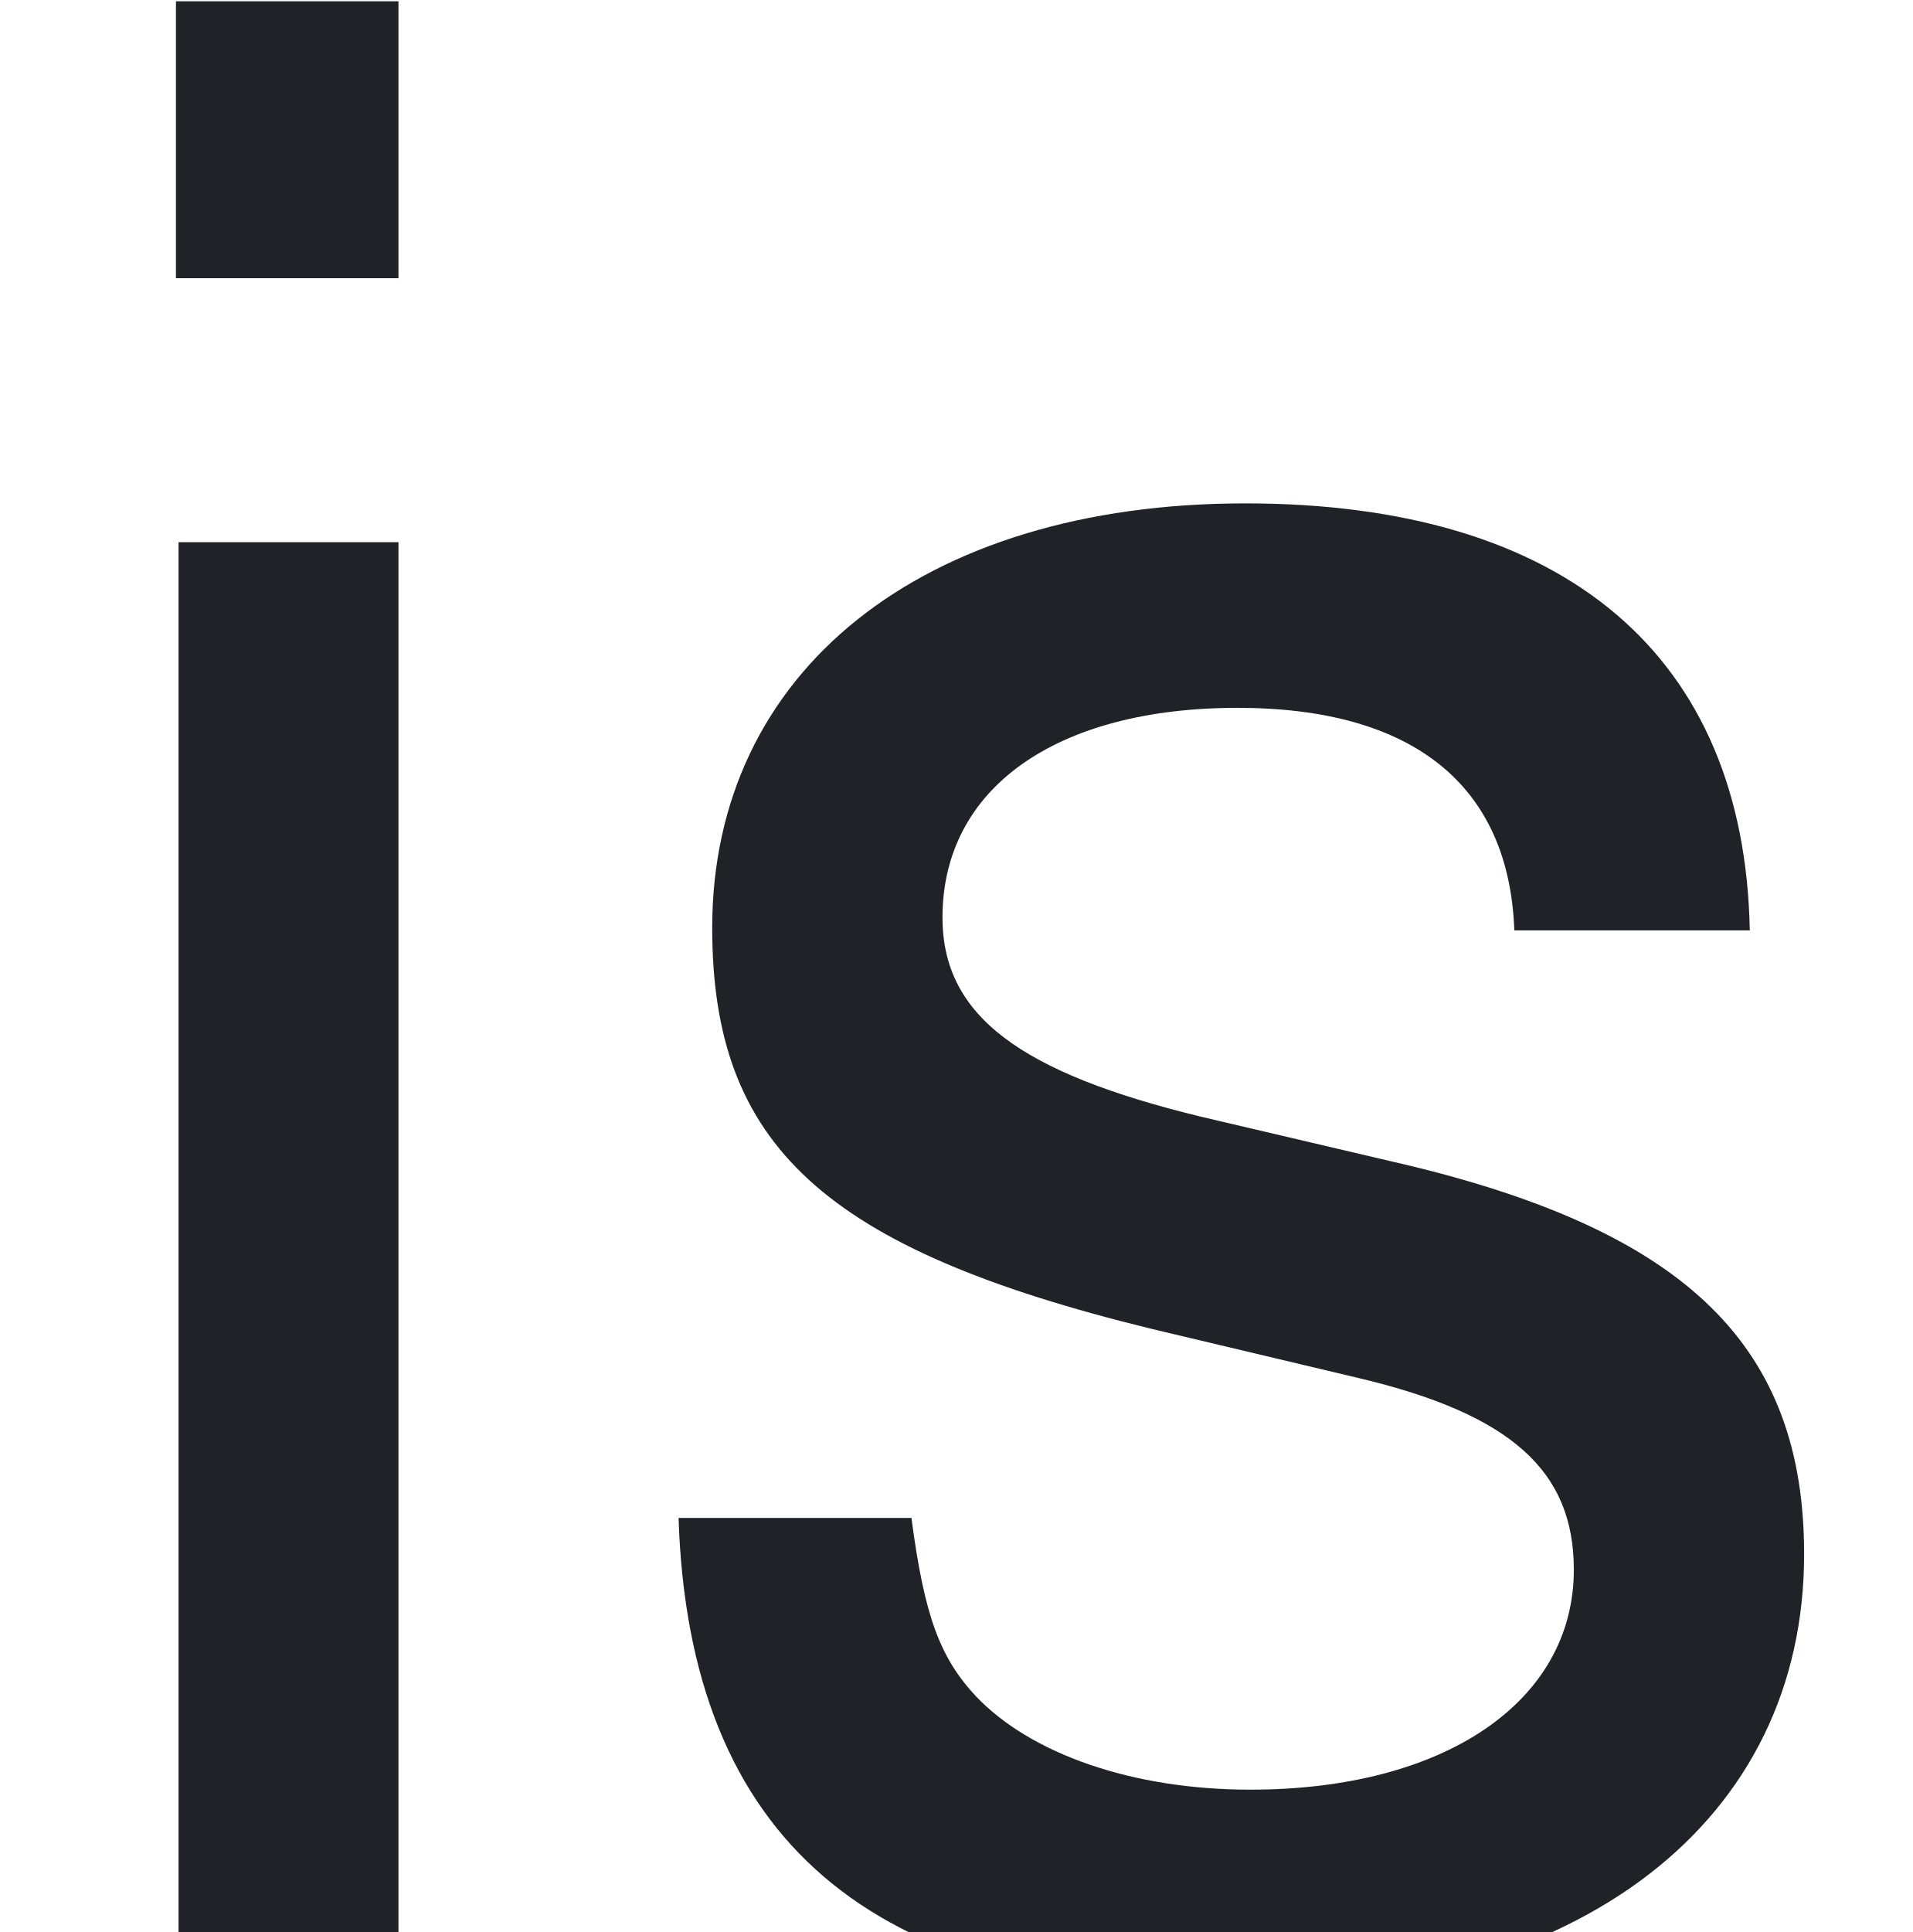
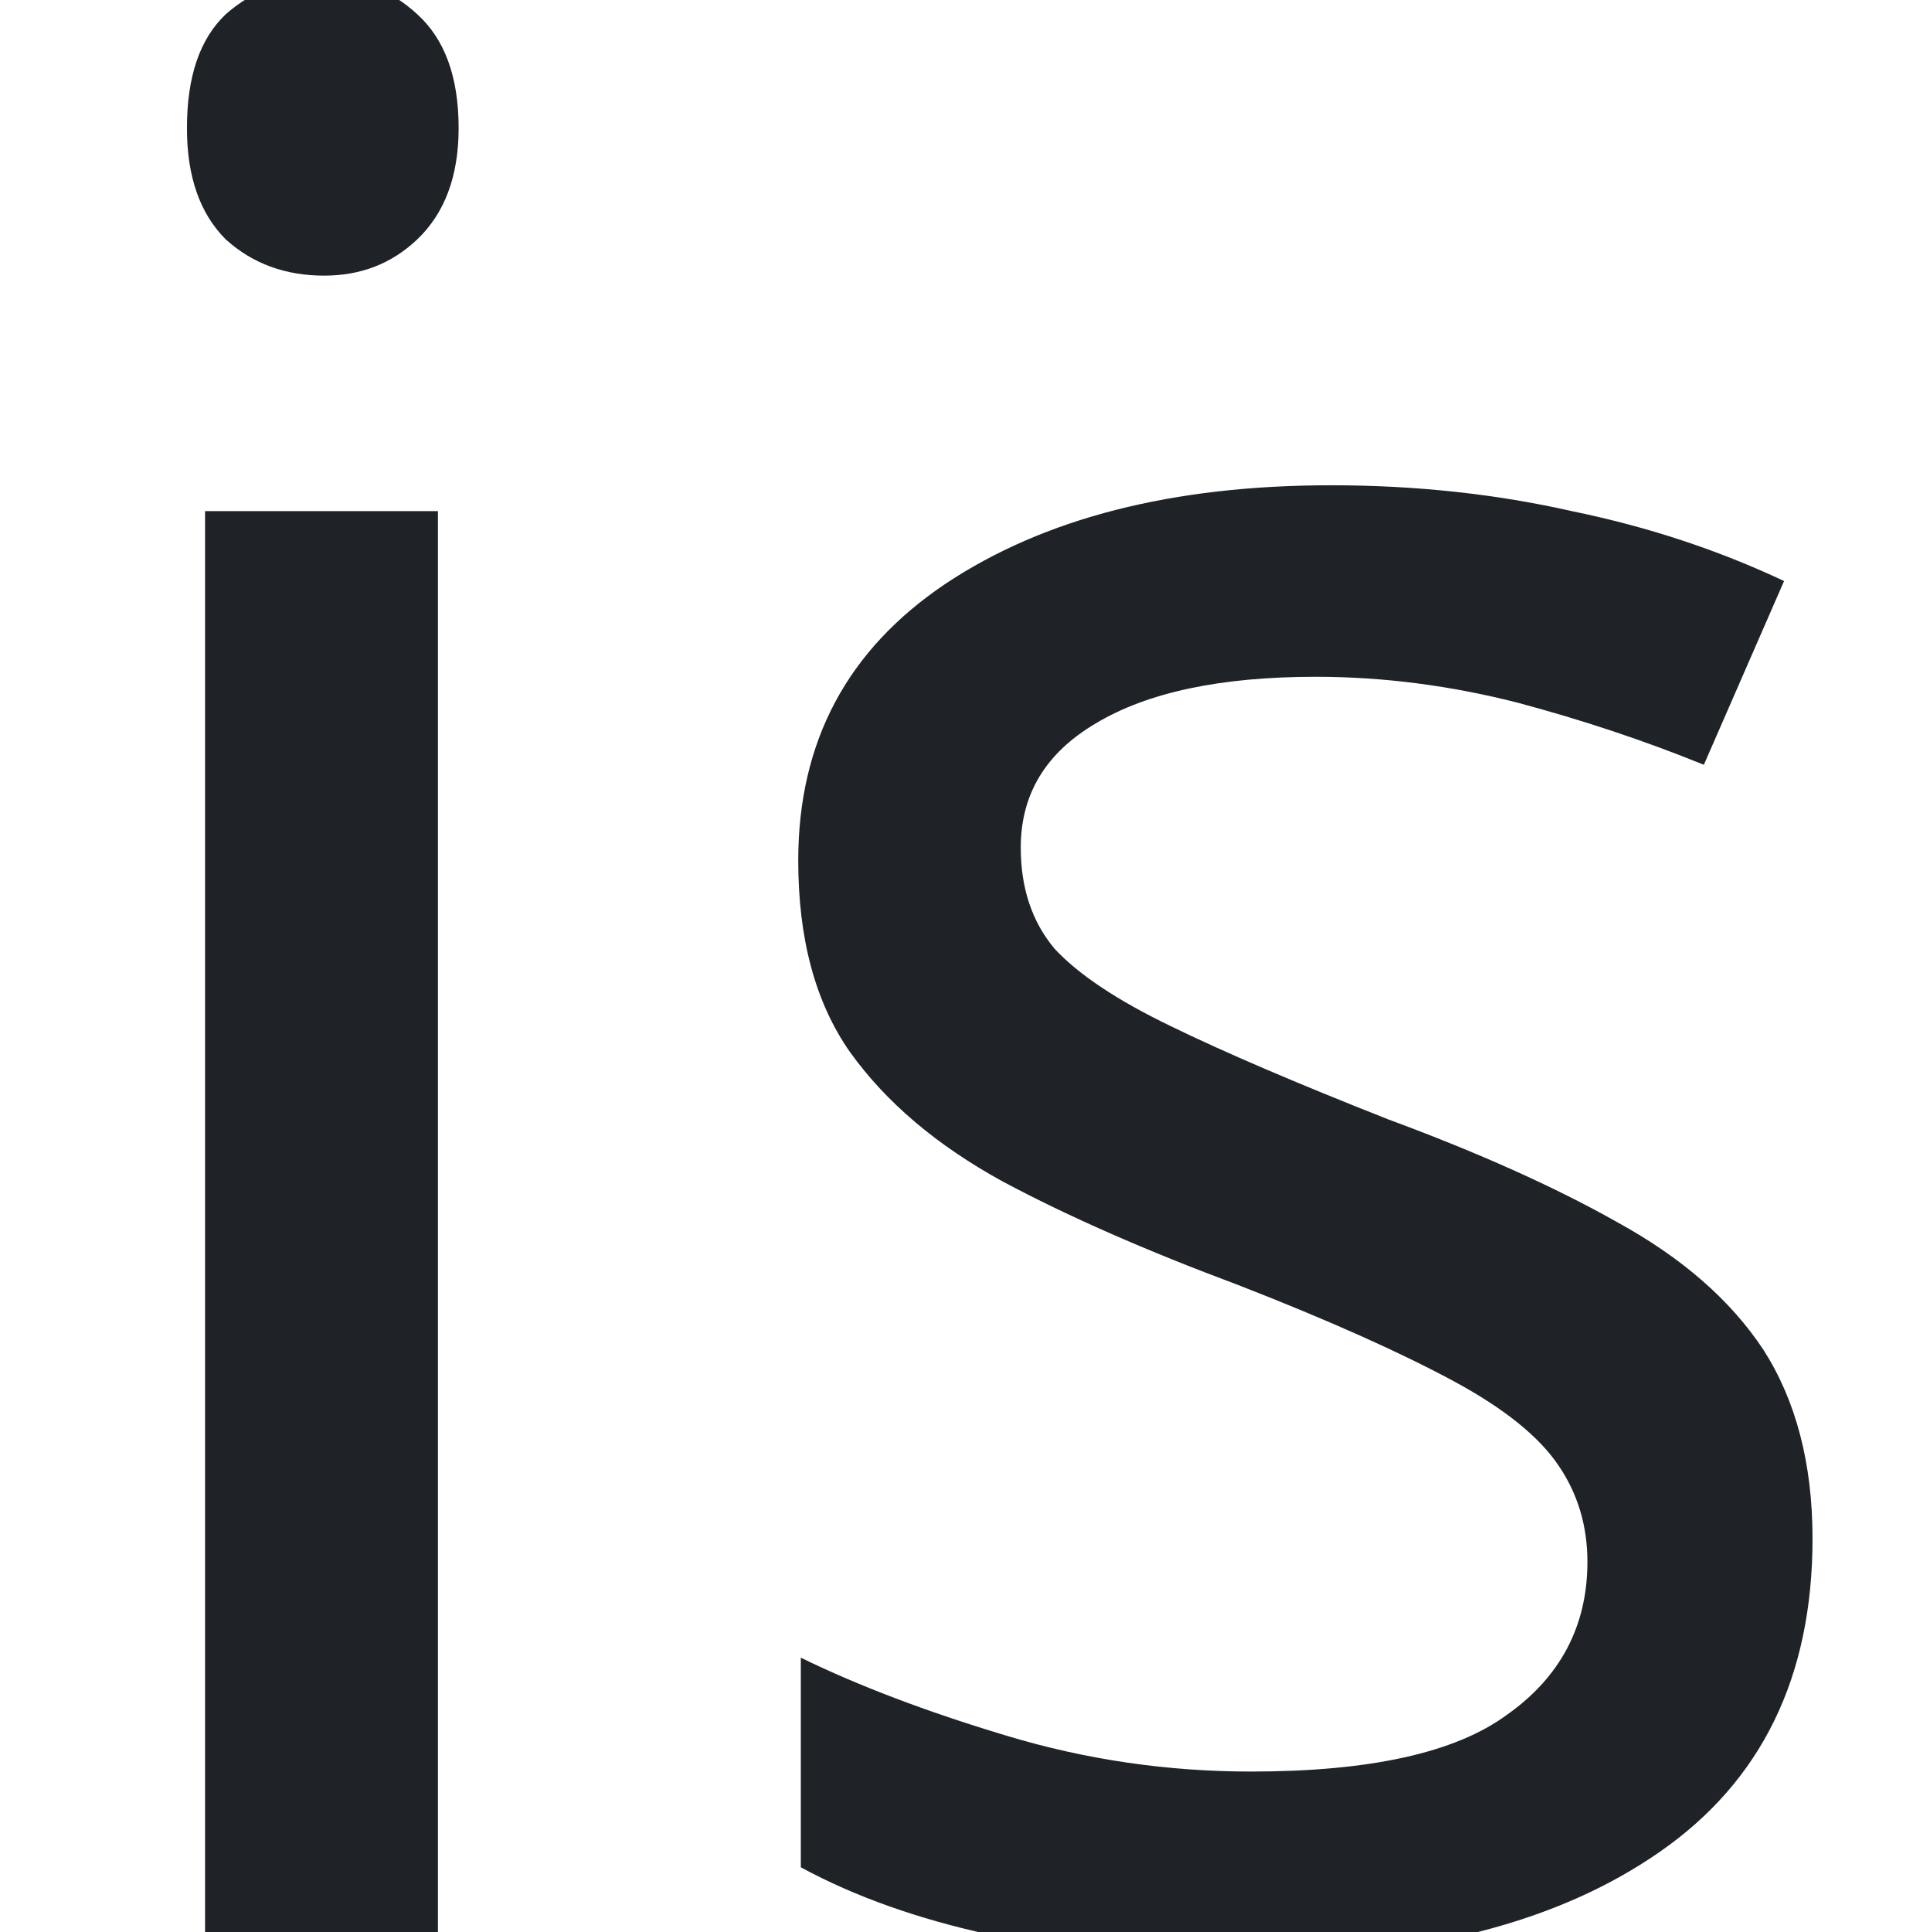
<svg xmlns="http://www.w3.org/2000/svg" width="11.552" height="11.664">
-   <text x="5.776" y="11.664" font-size="16" font-family="-apple-system, BlinkMacSystemFont, Segoe UI, Helvetica, Arial, sans-serif, Apple Color Emoji, Segoe UI Emoji" text-anchor="middle" fill="#1f2328">is</text>
+   <text x="5.776" y="11.664" font-size="16" font-family="-apple-system, BlinkMacSystemFont, Segoe UI, Noto Sans, Helvetica, Arial, sans-serif, Apple Color Emoji, Segoe UI Emoji" text-anchor="middle" fill="#1f2328">is</text>
</svg>
